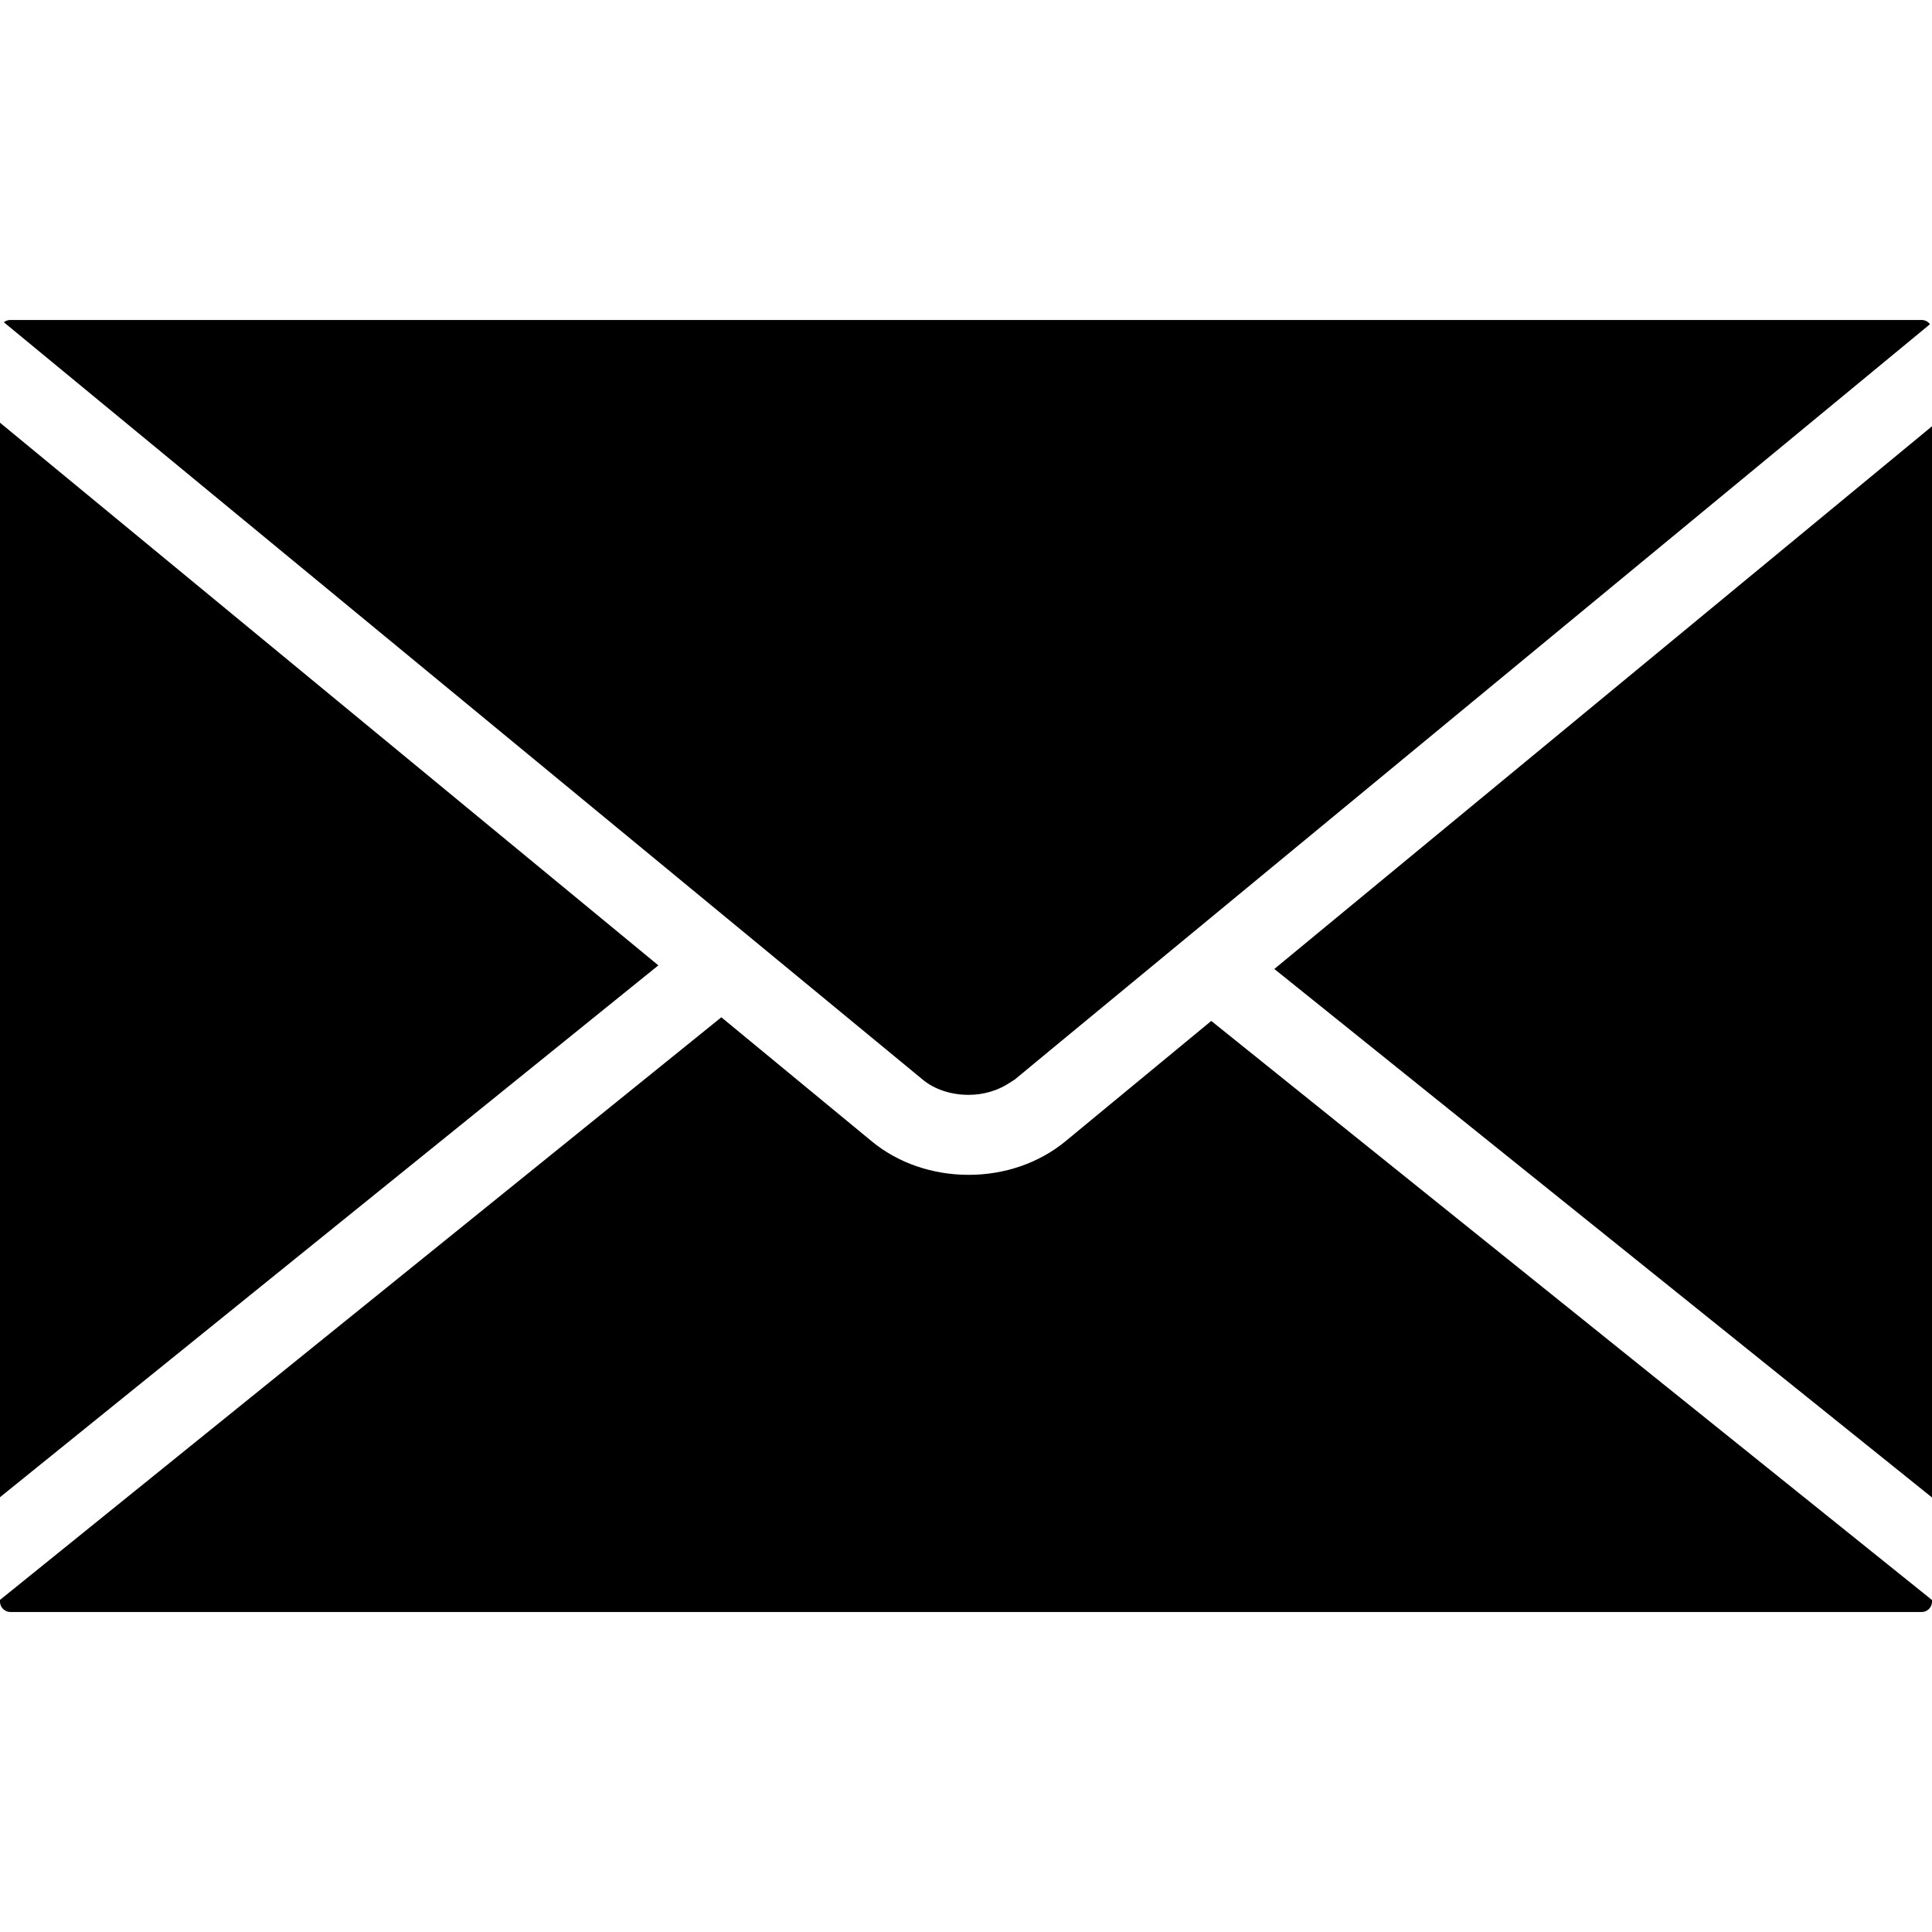
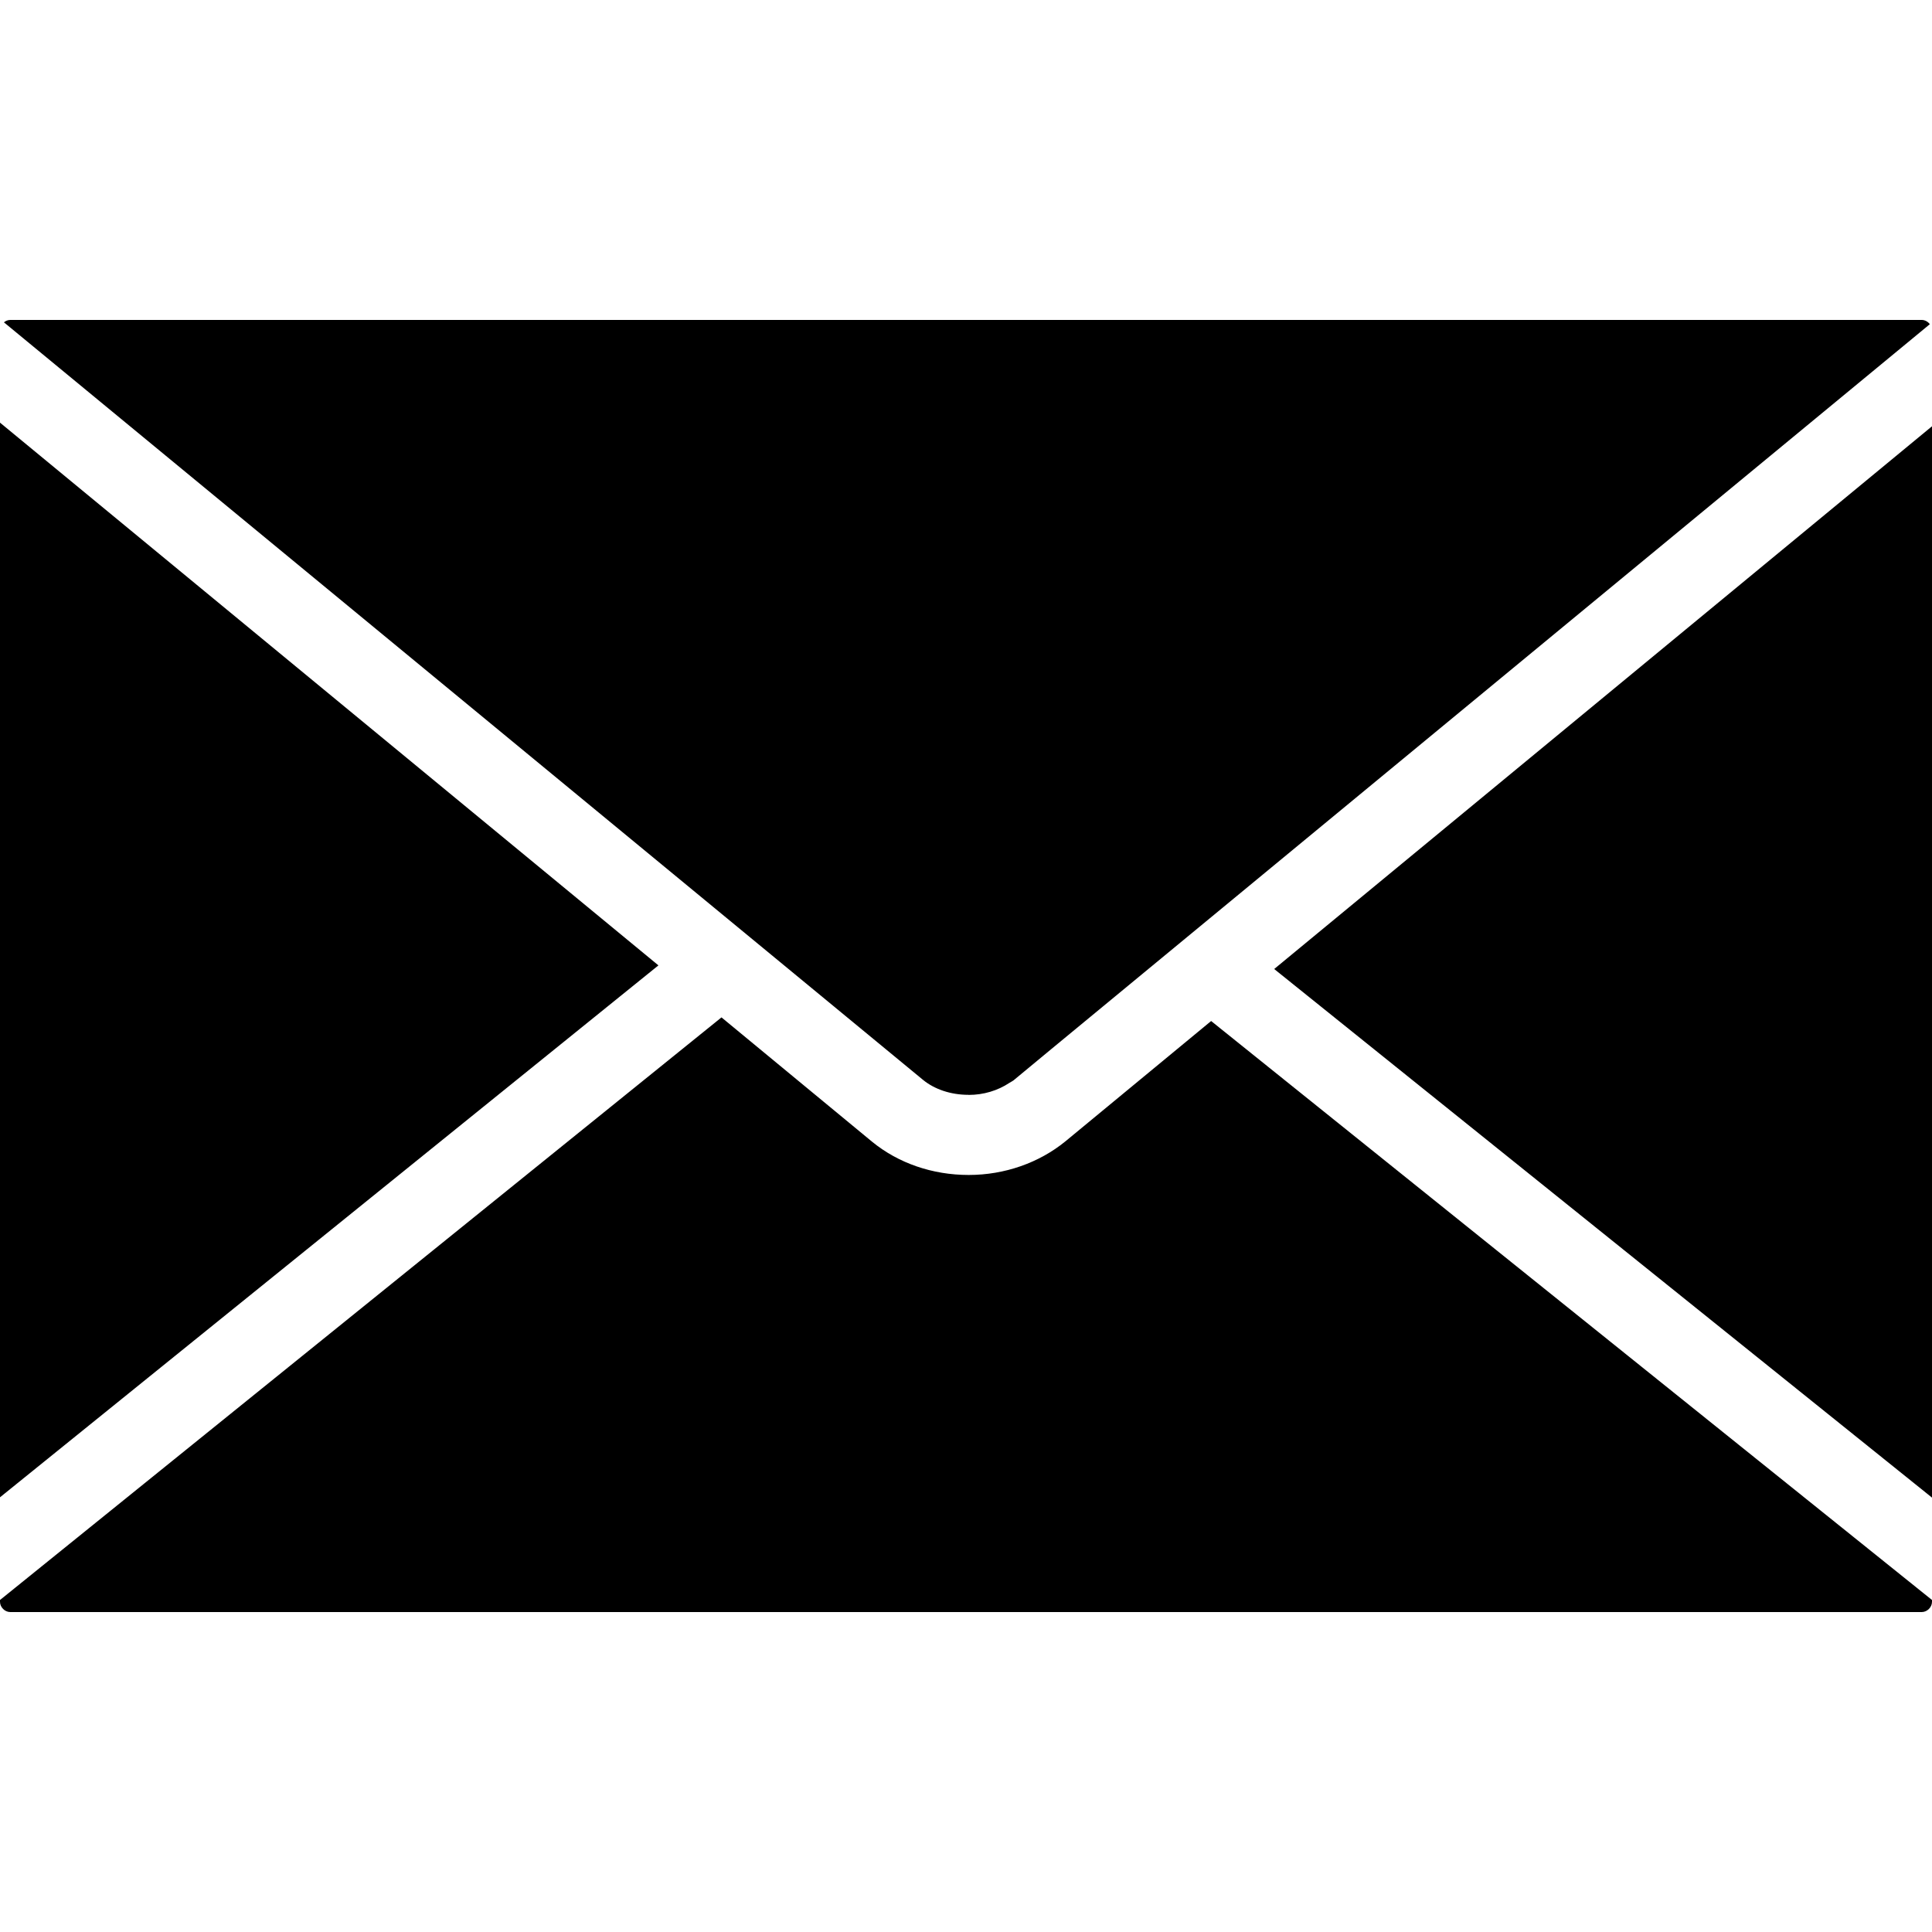
- <svg xmlns="http://www.w3.org/2000/svg" version="1.1" id="Capa_1" x="0px" y="0px" width="612px" height="612px" viewBox="0 0 612 612" style="enable-background:new 0 0 612 612;" xml:space="preserve">
-   <g>
-     <path d="M306.768,346.814h0.131c4.615,0,9.176-1.339,12.866-3.777l1.001-0.643c0.218-0.142,0.446-0.271,0.675-0.424l11.658-9.645   l278.259-229.624c-0.576-0.795-1.557-1.339-2.602-1.339H3.233c-0.751,0-1.448,0.272-2.003,0.729l291.125,239.954   C296.024,345.083,301.259,346.814,306.768,346.814z M0,133.899v340.37l208.55-168.471L0,133.899z M403.668,306.941L612,474.356   V135.031L403.668,306.941z M337.431,361.585c-8.305,6.814-19.168,10.57-30.576,10.57c-11.451,0-22.304-3.734-30.587-10.516   l-47.765-39.394L0,506.806v0.587c0,1.753,1.502,3.244,3.276,3.244h605.491c1.741,0,3.232-1.491,3.232-3.255v-0.544L383.693,323.4   L337.431,361.585z" />
-   </g>
+ <svg xmlns="http://www.w3.org/2000/svg" width="25pt" height="25pt" version="1.1" viewBox="0 0 25 25">
+   <path d="m12.531 14.168h0.004c0.191 0 0.375-0.055 0.527-0.156l0.039-0.023c0.012-0.008 0.02-0.012 0.027-0.02l0.477-0.395 11.367-9.379c-0.023-0.031-0.062-0.055-0.105-0.055h-24.734c-0.031 0-0.059 0.012-0.082 0.031l11.891 9.801c0.152 0.125 0.363 0.195 0.59 0.195zm-12.531-8.699v13.906l8.52-6.883zm16.488 7.07 8.512 6.84v-13.863zm-2.703 2.231c-0.34 0.277-0.785 0.434-1.25 0.434-0.469 0-0.91-0.152-1.25-0.43l-1.949-1.609-9.336 7.539v0.023c0 0.07 0.062 0.133 0.133 0.133h24.734c0.07 0 0.133-0.062 0.133-0.133v-0.023l-9.328-7.492z" />
</svg>
